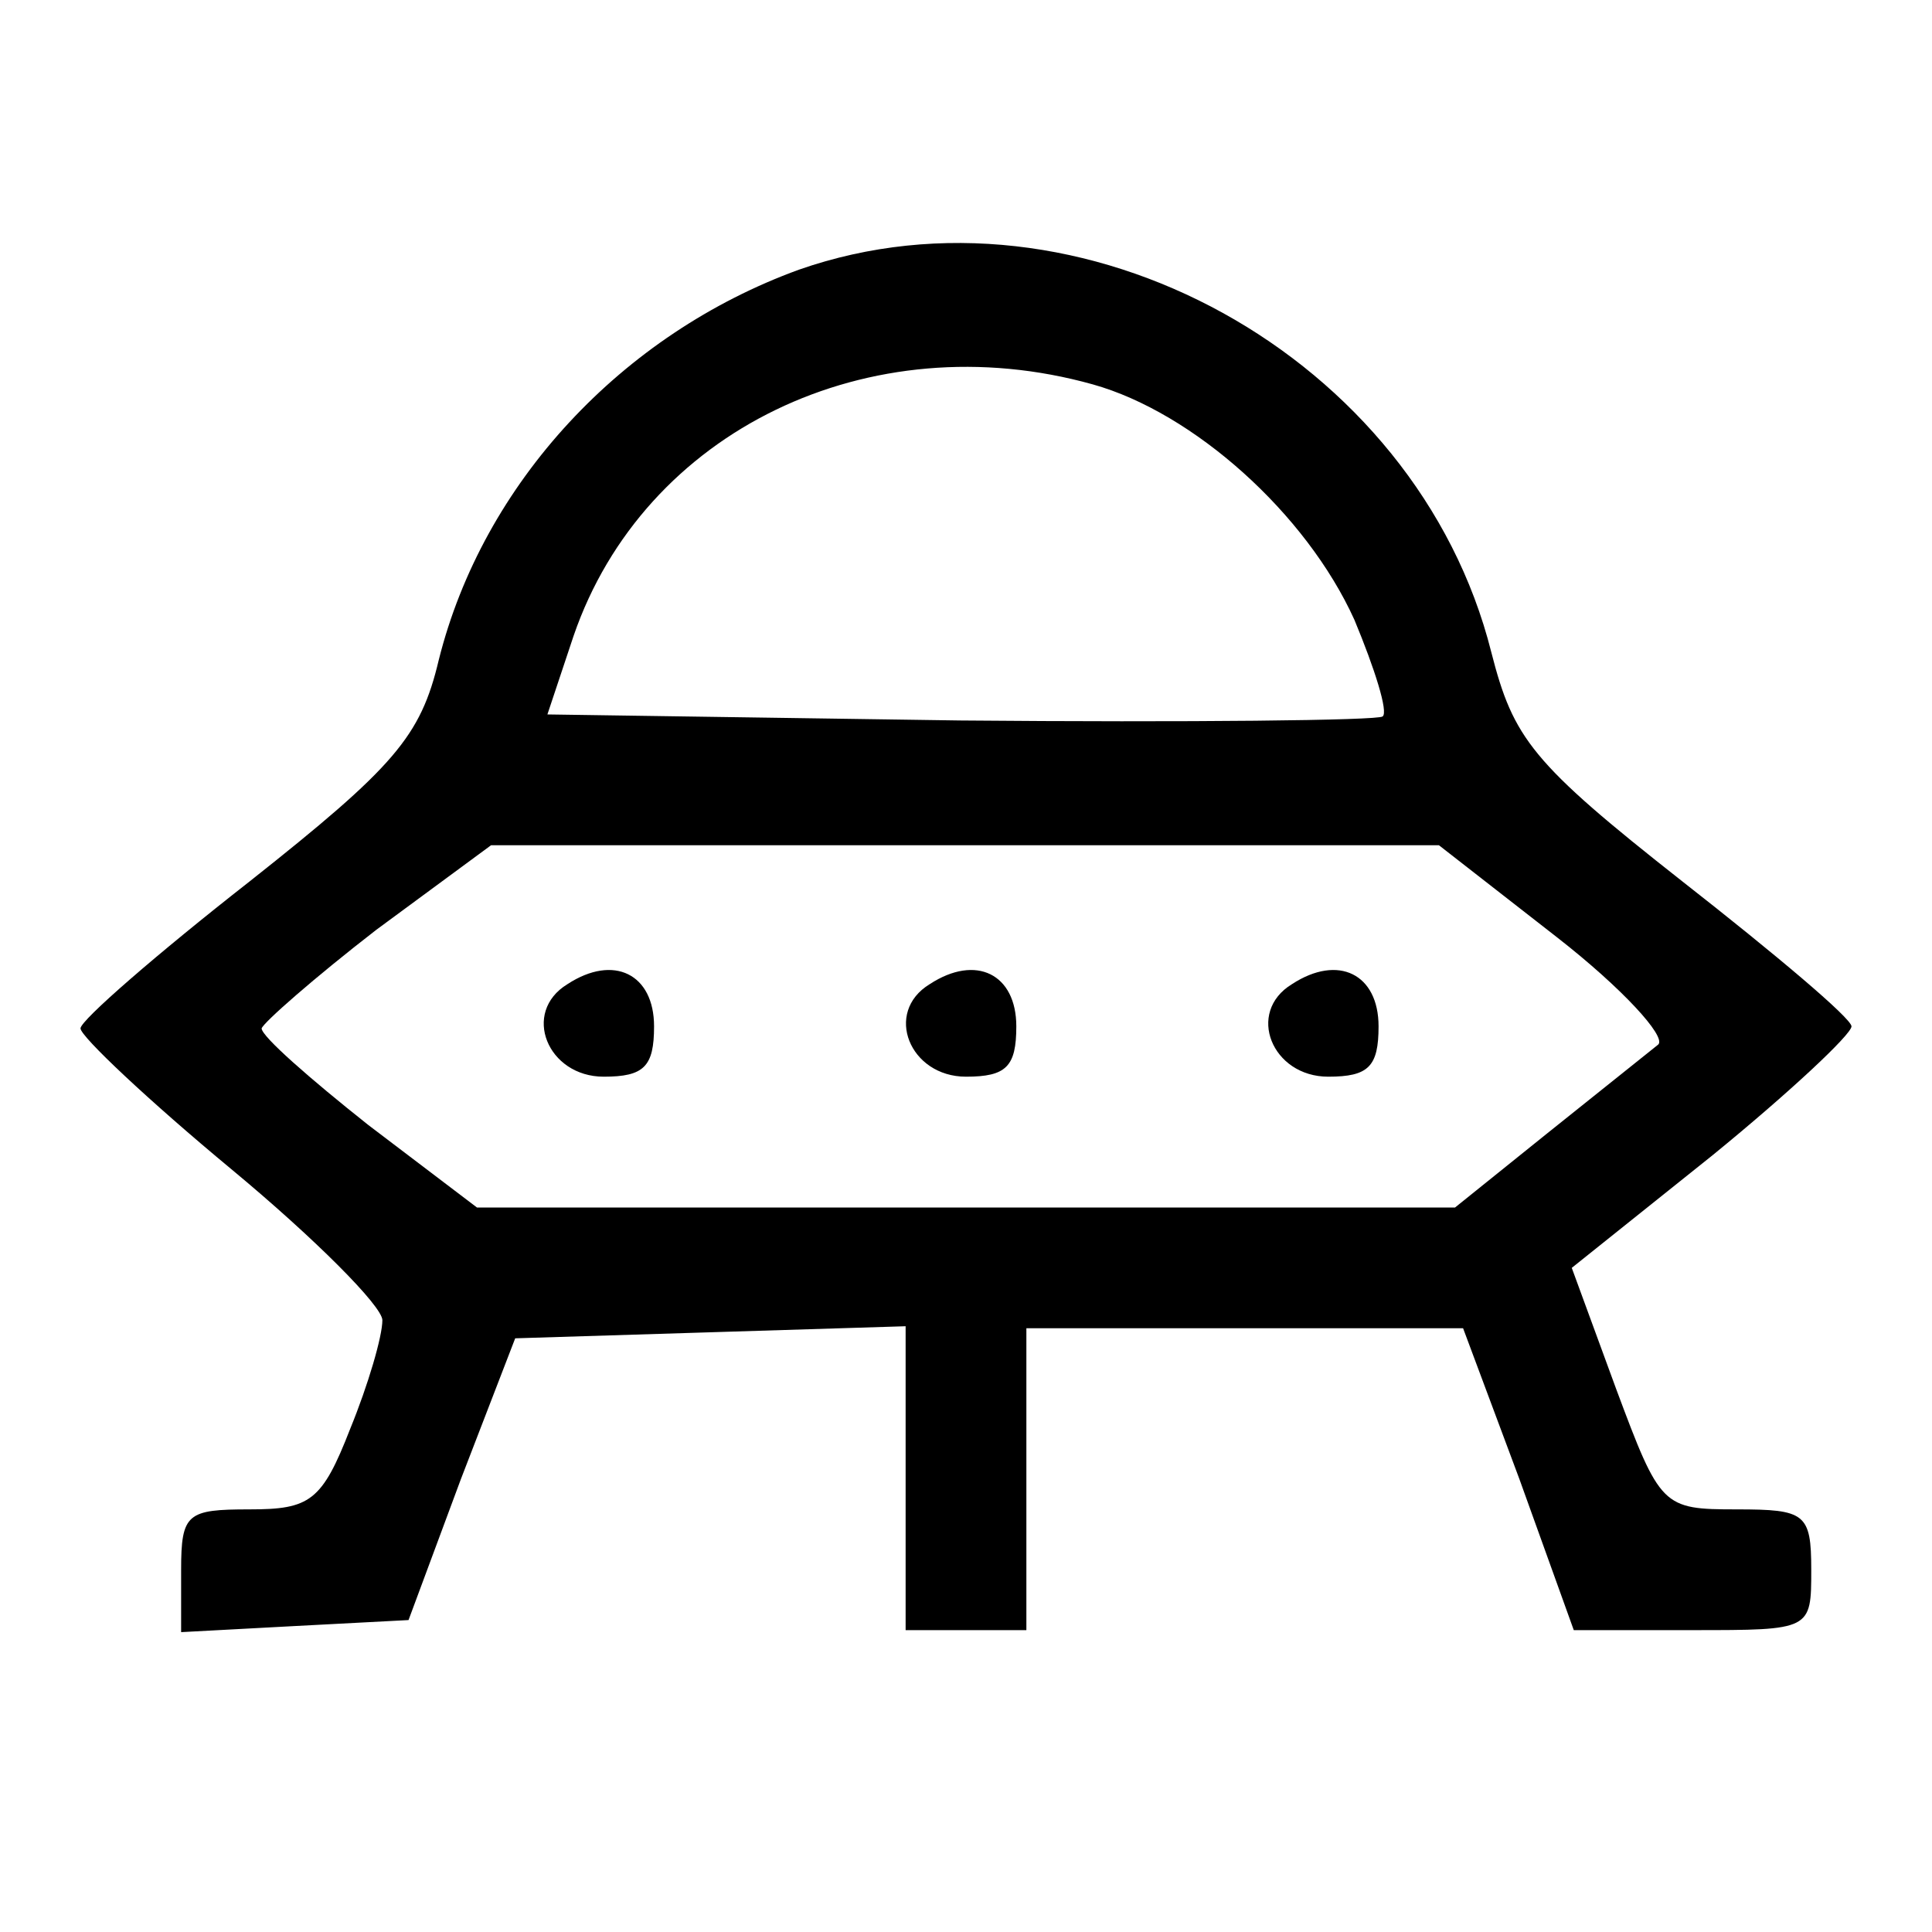
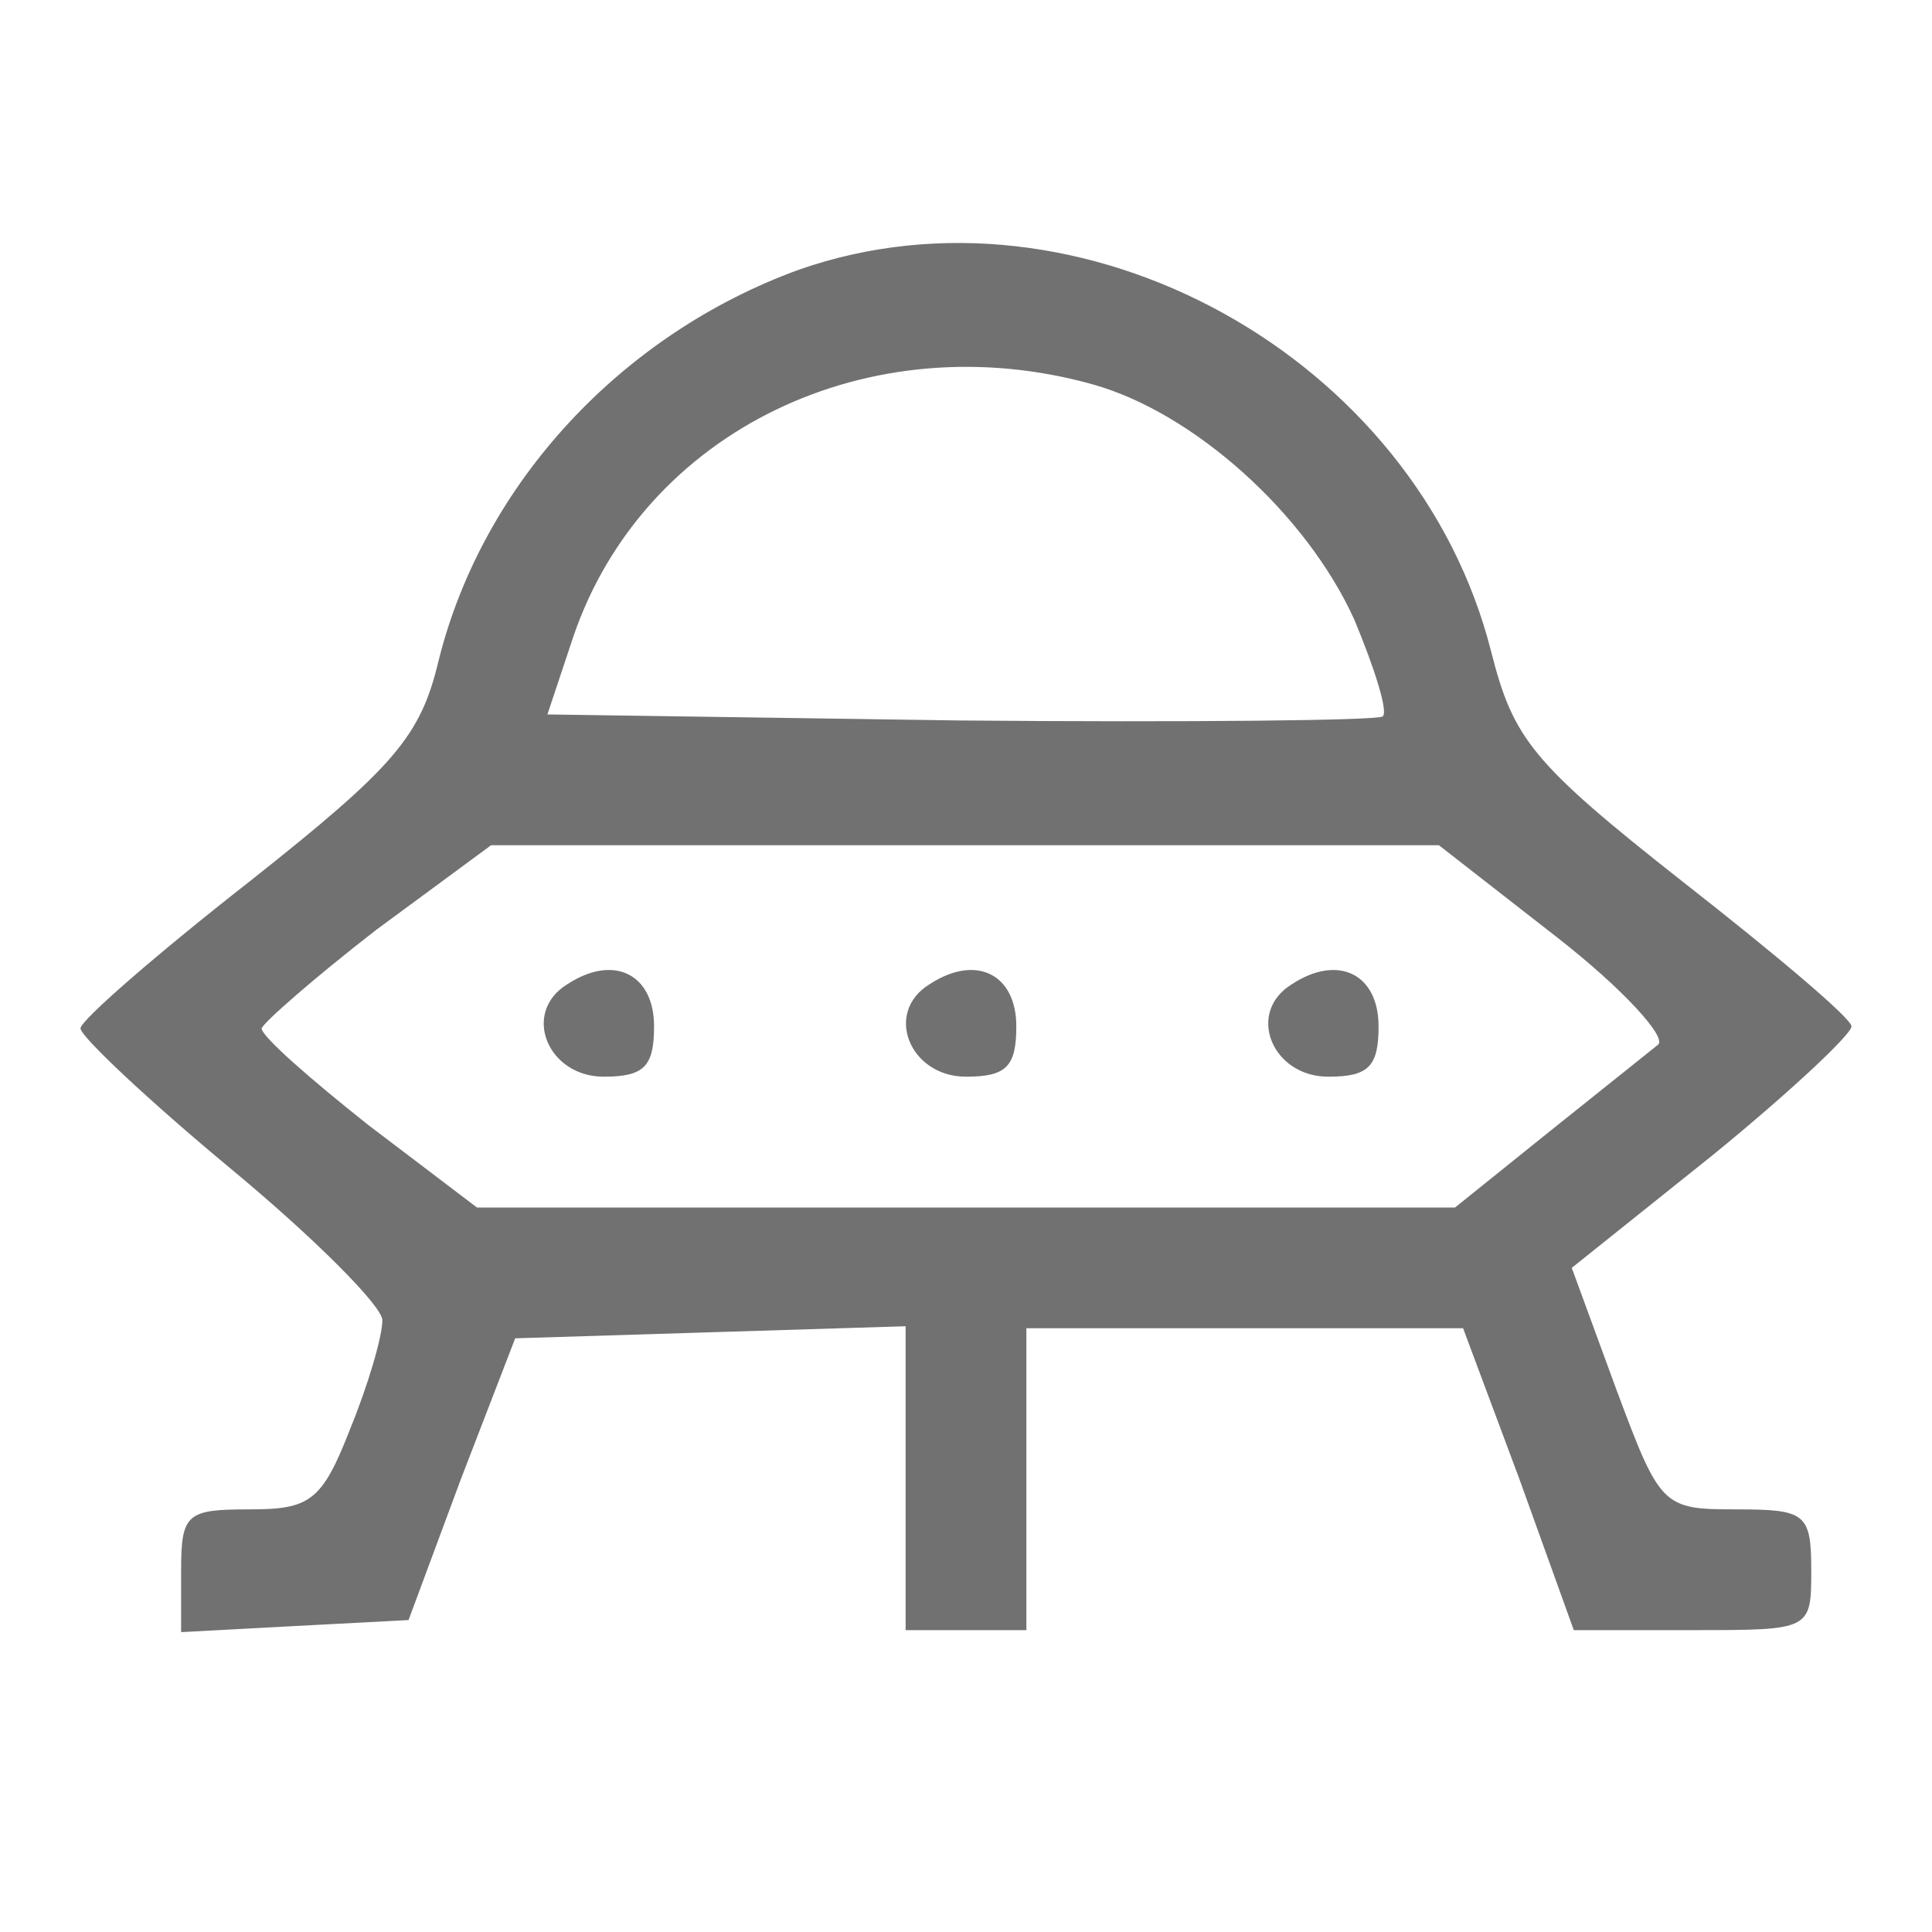
<svg xmlns="http://www.w3.org/2000/svg" version="1.0" width="96pt" height="96pt" viewBox="0 0 96 96" preserveAspectRatio="xMidYMid meet">
-   <g transform="translate(0,96) scale(0.1,-0.1)" fill="#000000" stroke="none">
+   <g transform="translate(0,96) scale(0.1,-0.1)" fill="#717171" stroke="none">
    <path d="M397 826 c-88 -32 -157 -106 -179 -194 -9 -38 -22 -53 -94 -110 -46 -36 -84 -69 -84 -73 0 -4 34 -36 75 -70 41 -34 75 -68 75 -75 0 -8 -7 -32 -16 -54 -14 -36 -20 -40 -50 -40 -31 0 -34 -2 -34 -30 l0 -31 56 3 57 3 26 70 27 70 97 3 97 3 0 -76 0 -75 30 0 30 0 0 75 0 75 109 0 108 0 28 -75 27 -75 59 0 c59 0 59 0 59 30 0 28 -3 30 -37 30 -37 0 -38 1 -60 60 l-22 60 70 56 c38 31 69 60 69 64 0 4 -38 36 -84 72 -75 59 -84 71 -95 114 -37 147 -204 239 -344 190z m146 -57 c50 -14 106 -64 130 -117 10 -24 17 -46 14 -48 -2 -2 -97 -3 -210 -2 l-205 3 13 39 c35 102 147 156 258 125z m231 -275 c32 -25 54 -49 50 -53 -5 -4 -30 -24 -55 -44 l-46 -37 -243 0 -243 0 -54 41 c-29 23 -53 44 -53 48 1 3 26 25 57 49 l57 42 235 0 236 0 59 -46z" />
    <path d="M282 471 c-23 -14 -10 -46 18 -46 20 0 25 5 25 25 0 26 -20 36 -43 21z" />
    <path d="M462 471 c-23 -14 -10 -46 18 -46 20 0 25 5 25 25 0 26 -20 36 -43 21z" />
    <path d="M642 471 c-23 -14 -10 -46 18 -46 20 0 25 5 25 25 0 26 -20 36 -43 21z" />
  </g>
</svg>
